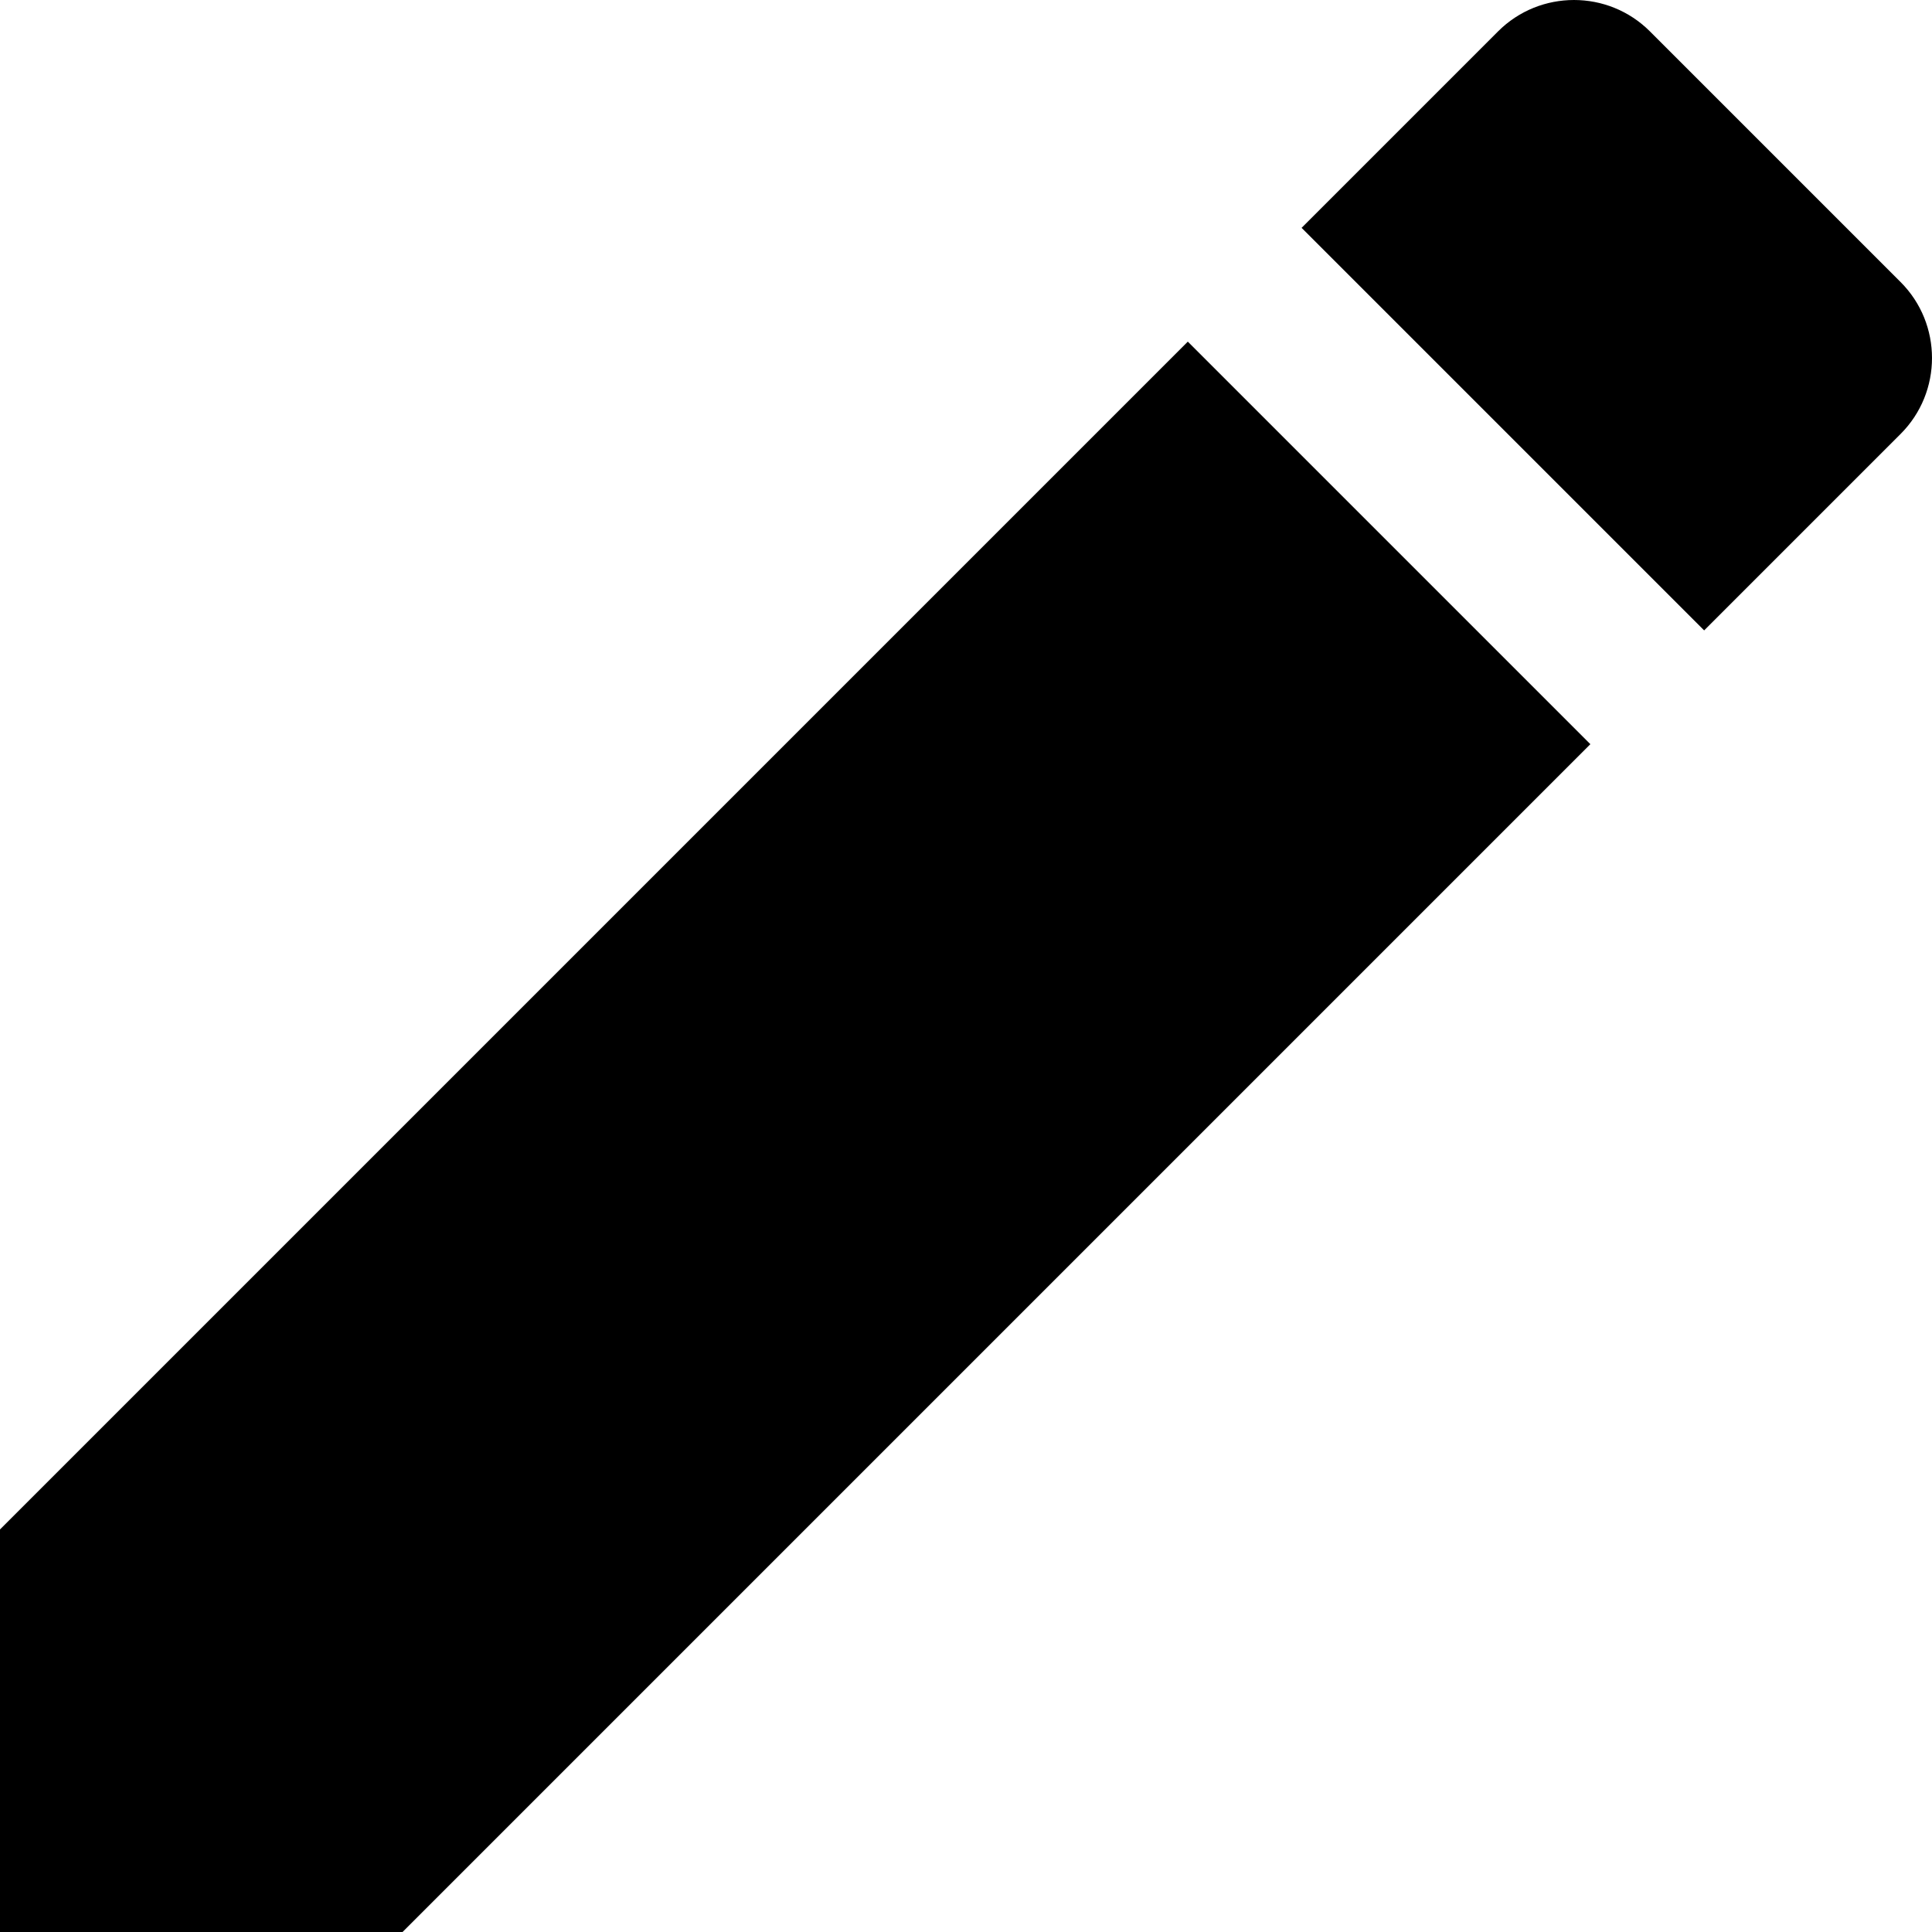
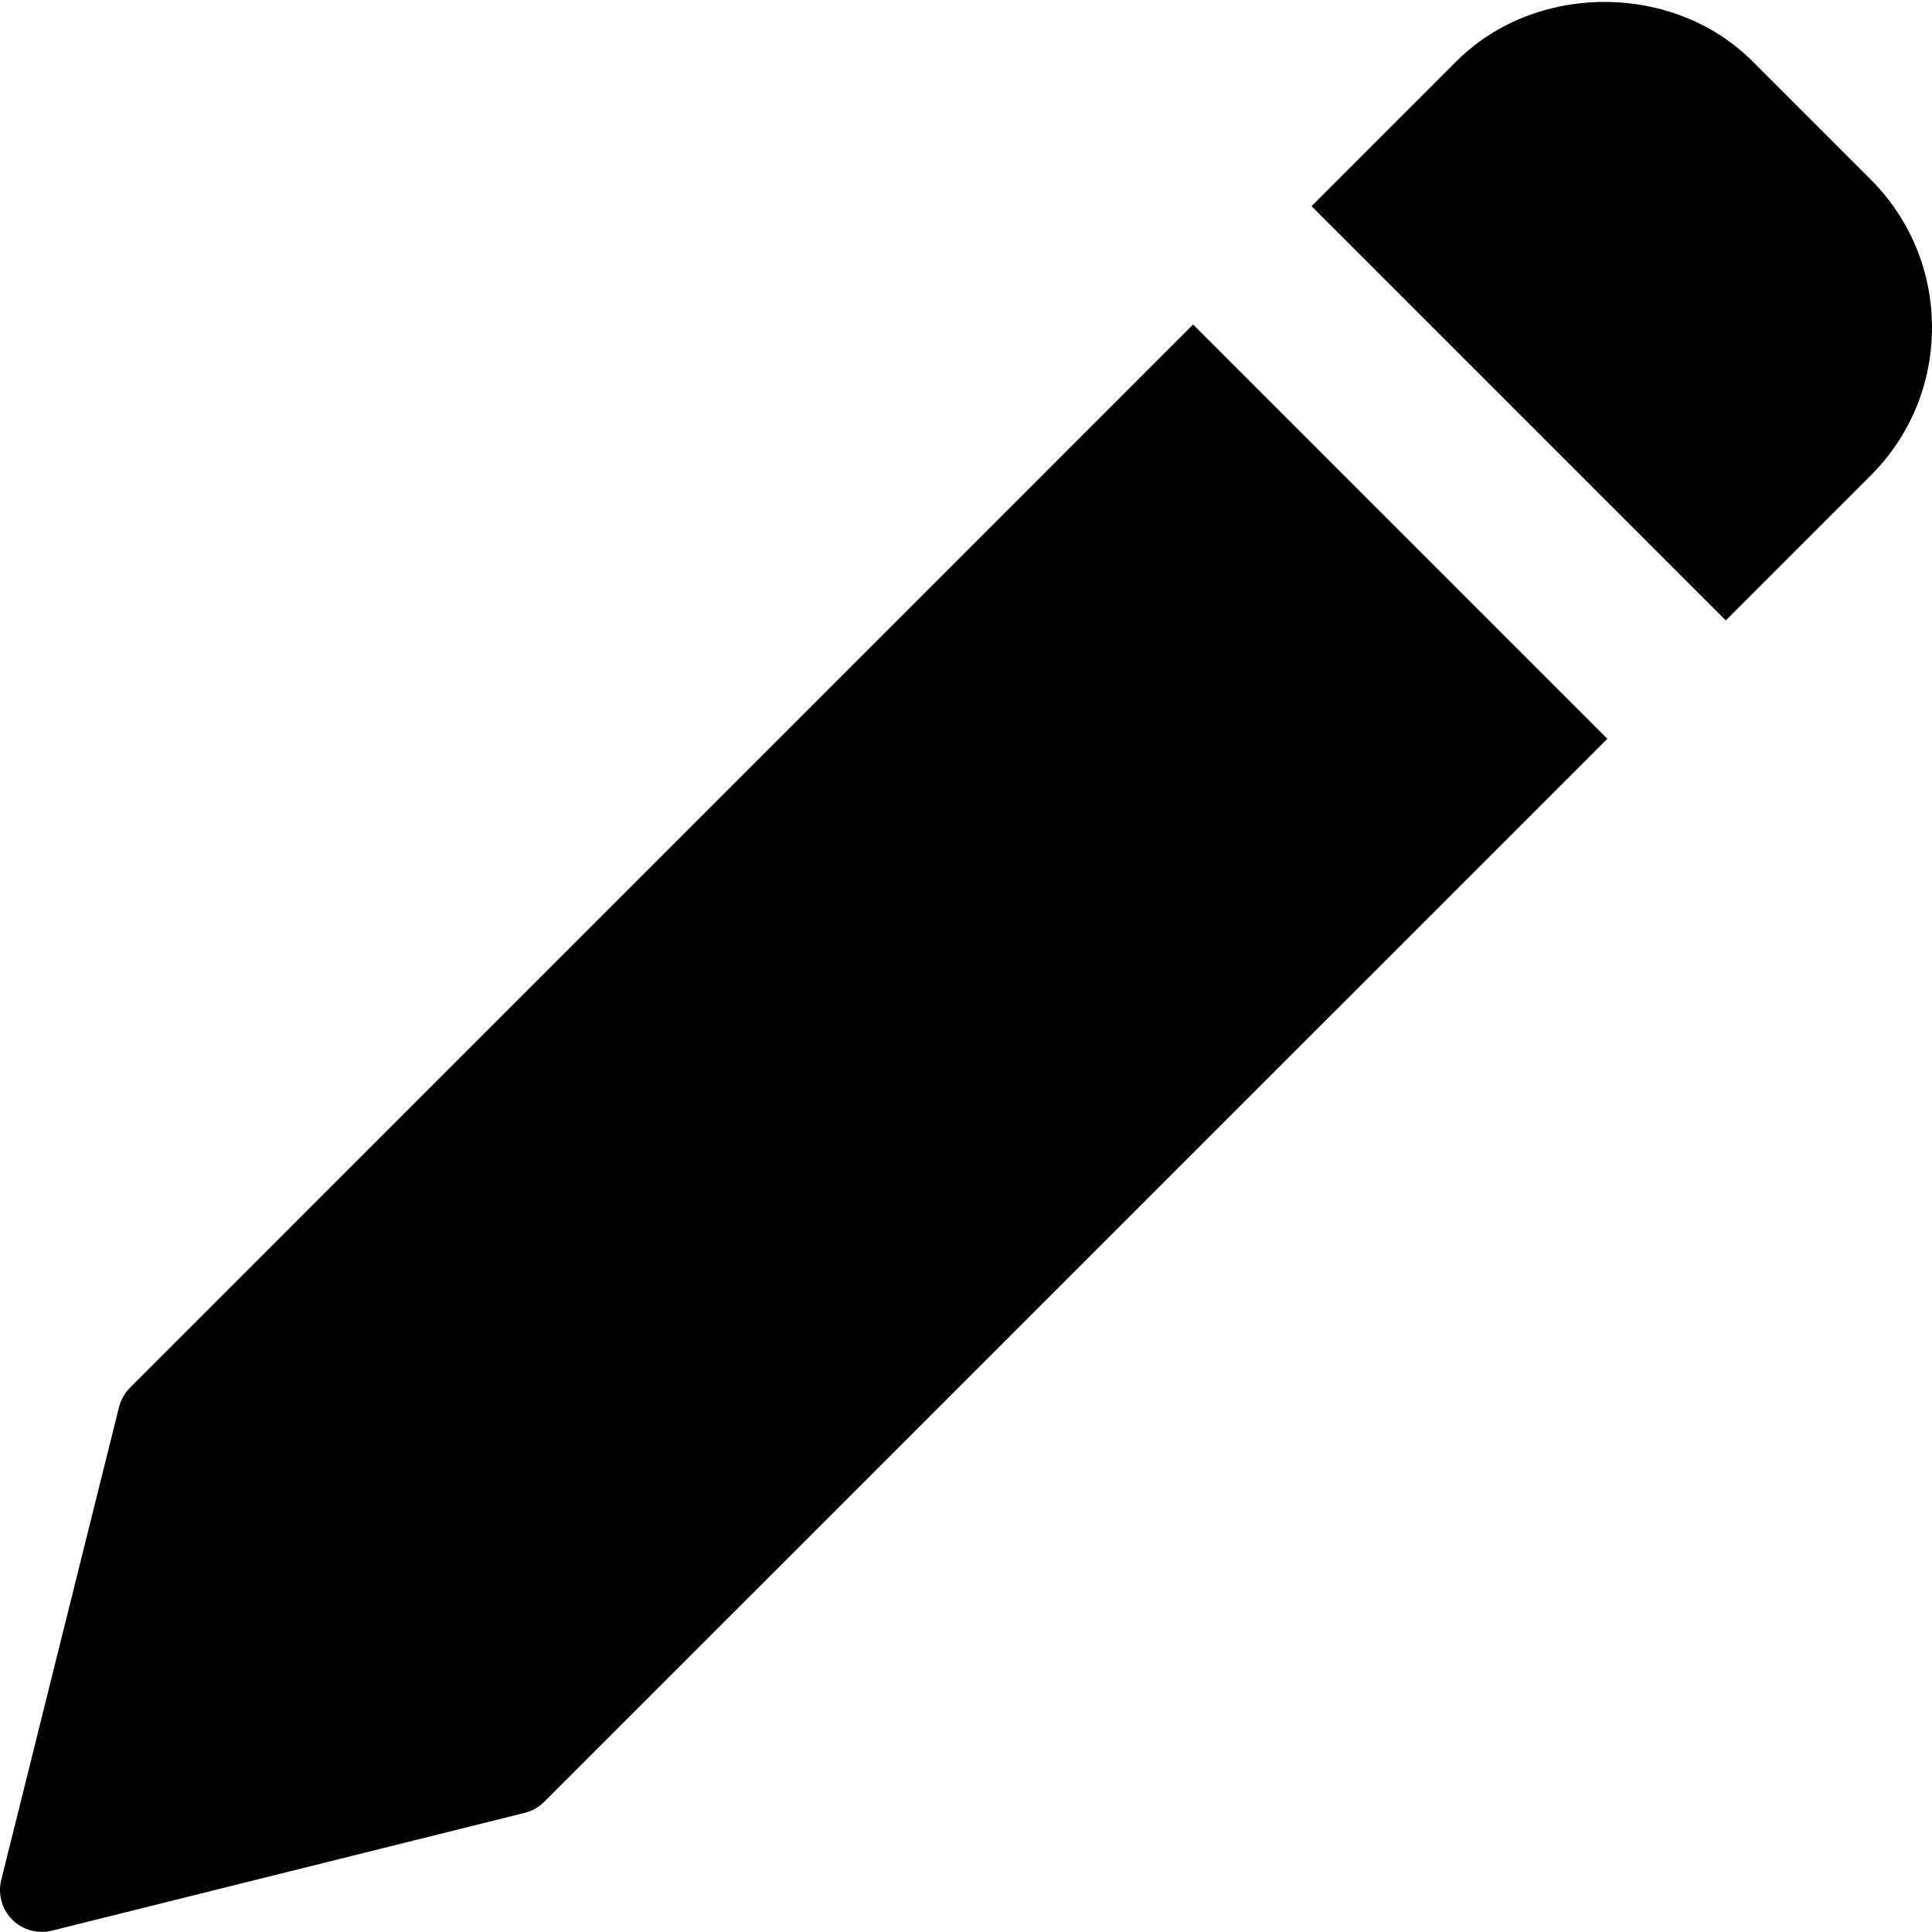
- <svg xmlns="http://www.w3.org/2000/svg" version="1.1" id="Capa_1" x="0px" y="0px" viewBox="0 0 383.947 383.947" style="enable-background:new 0 0 383.947 383.947;" xml:space="preserve">
-   <g>
-     <g>
-       <g>
-         <polygon points="0,303.947 0,383.947 80,383.947 316.053,147.893 236.053,67.893    " />
-         <path d="M377.707,56.053L327.893,6.24c-8.32-8.32-21.867-8.32-30.187,0l-39.04,39.04l80,80l39.04-39.04     C386.027,77.92,386.027,64.373,377.707,56.053z" />
-       </g>
-     </g>
-   </g>
-   <g>
- </g>
-   <g>
- </g>
-   <g>
- </g>
-   <g>
- </g>
-   <g>
- </g>
-   <g>
- </g>
-   <g>
- </g>
-   <g>
- </g>
-   <g>
- </g>
-   <g>
- </g>
-   <g>
- </g>
-   <g>
- </g>
-   <g>
- </g>
-   <g>
- </g>
-   <g>
- </g>
+ <svg xmlns="http://www.w3.org/2000/svg" height="492pt" viewBox="0 0 492.493 492" width="492pt">
+   <path d="m304.141 82.473-270.977 270.996c-1.363 1.367-2.348 3.094-2.816 4.949l-30.035 120.555c-.898 3.629.168 7.488 2.816 10.137 2.004 2.004 4.734 3.113 7.527 3.113.855 0 1.73-.105 2.582-.32l120.555-30.039c1.879-.469 3.586-1.449 4.949-2.812l271-270.977zm0 0" />
+   <path d="m476.875 45.523-30.164-30.164c-20.16-20.16-55.297-20.141-75.434 0l-36.949 36.949 105.598 105.598 36.949-36.949c10.07-10.066 15.617-23.465 15.617-37.715s-5.547-27.648-15.617-37.719zm0 0" />
</svg>
